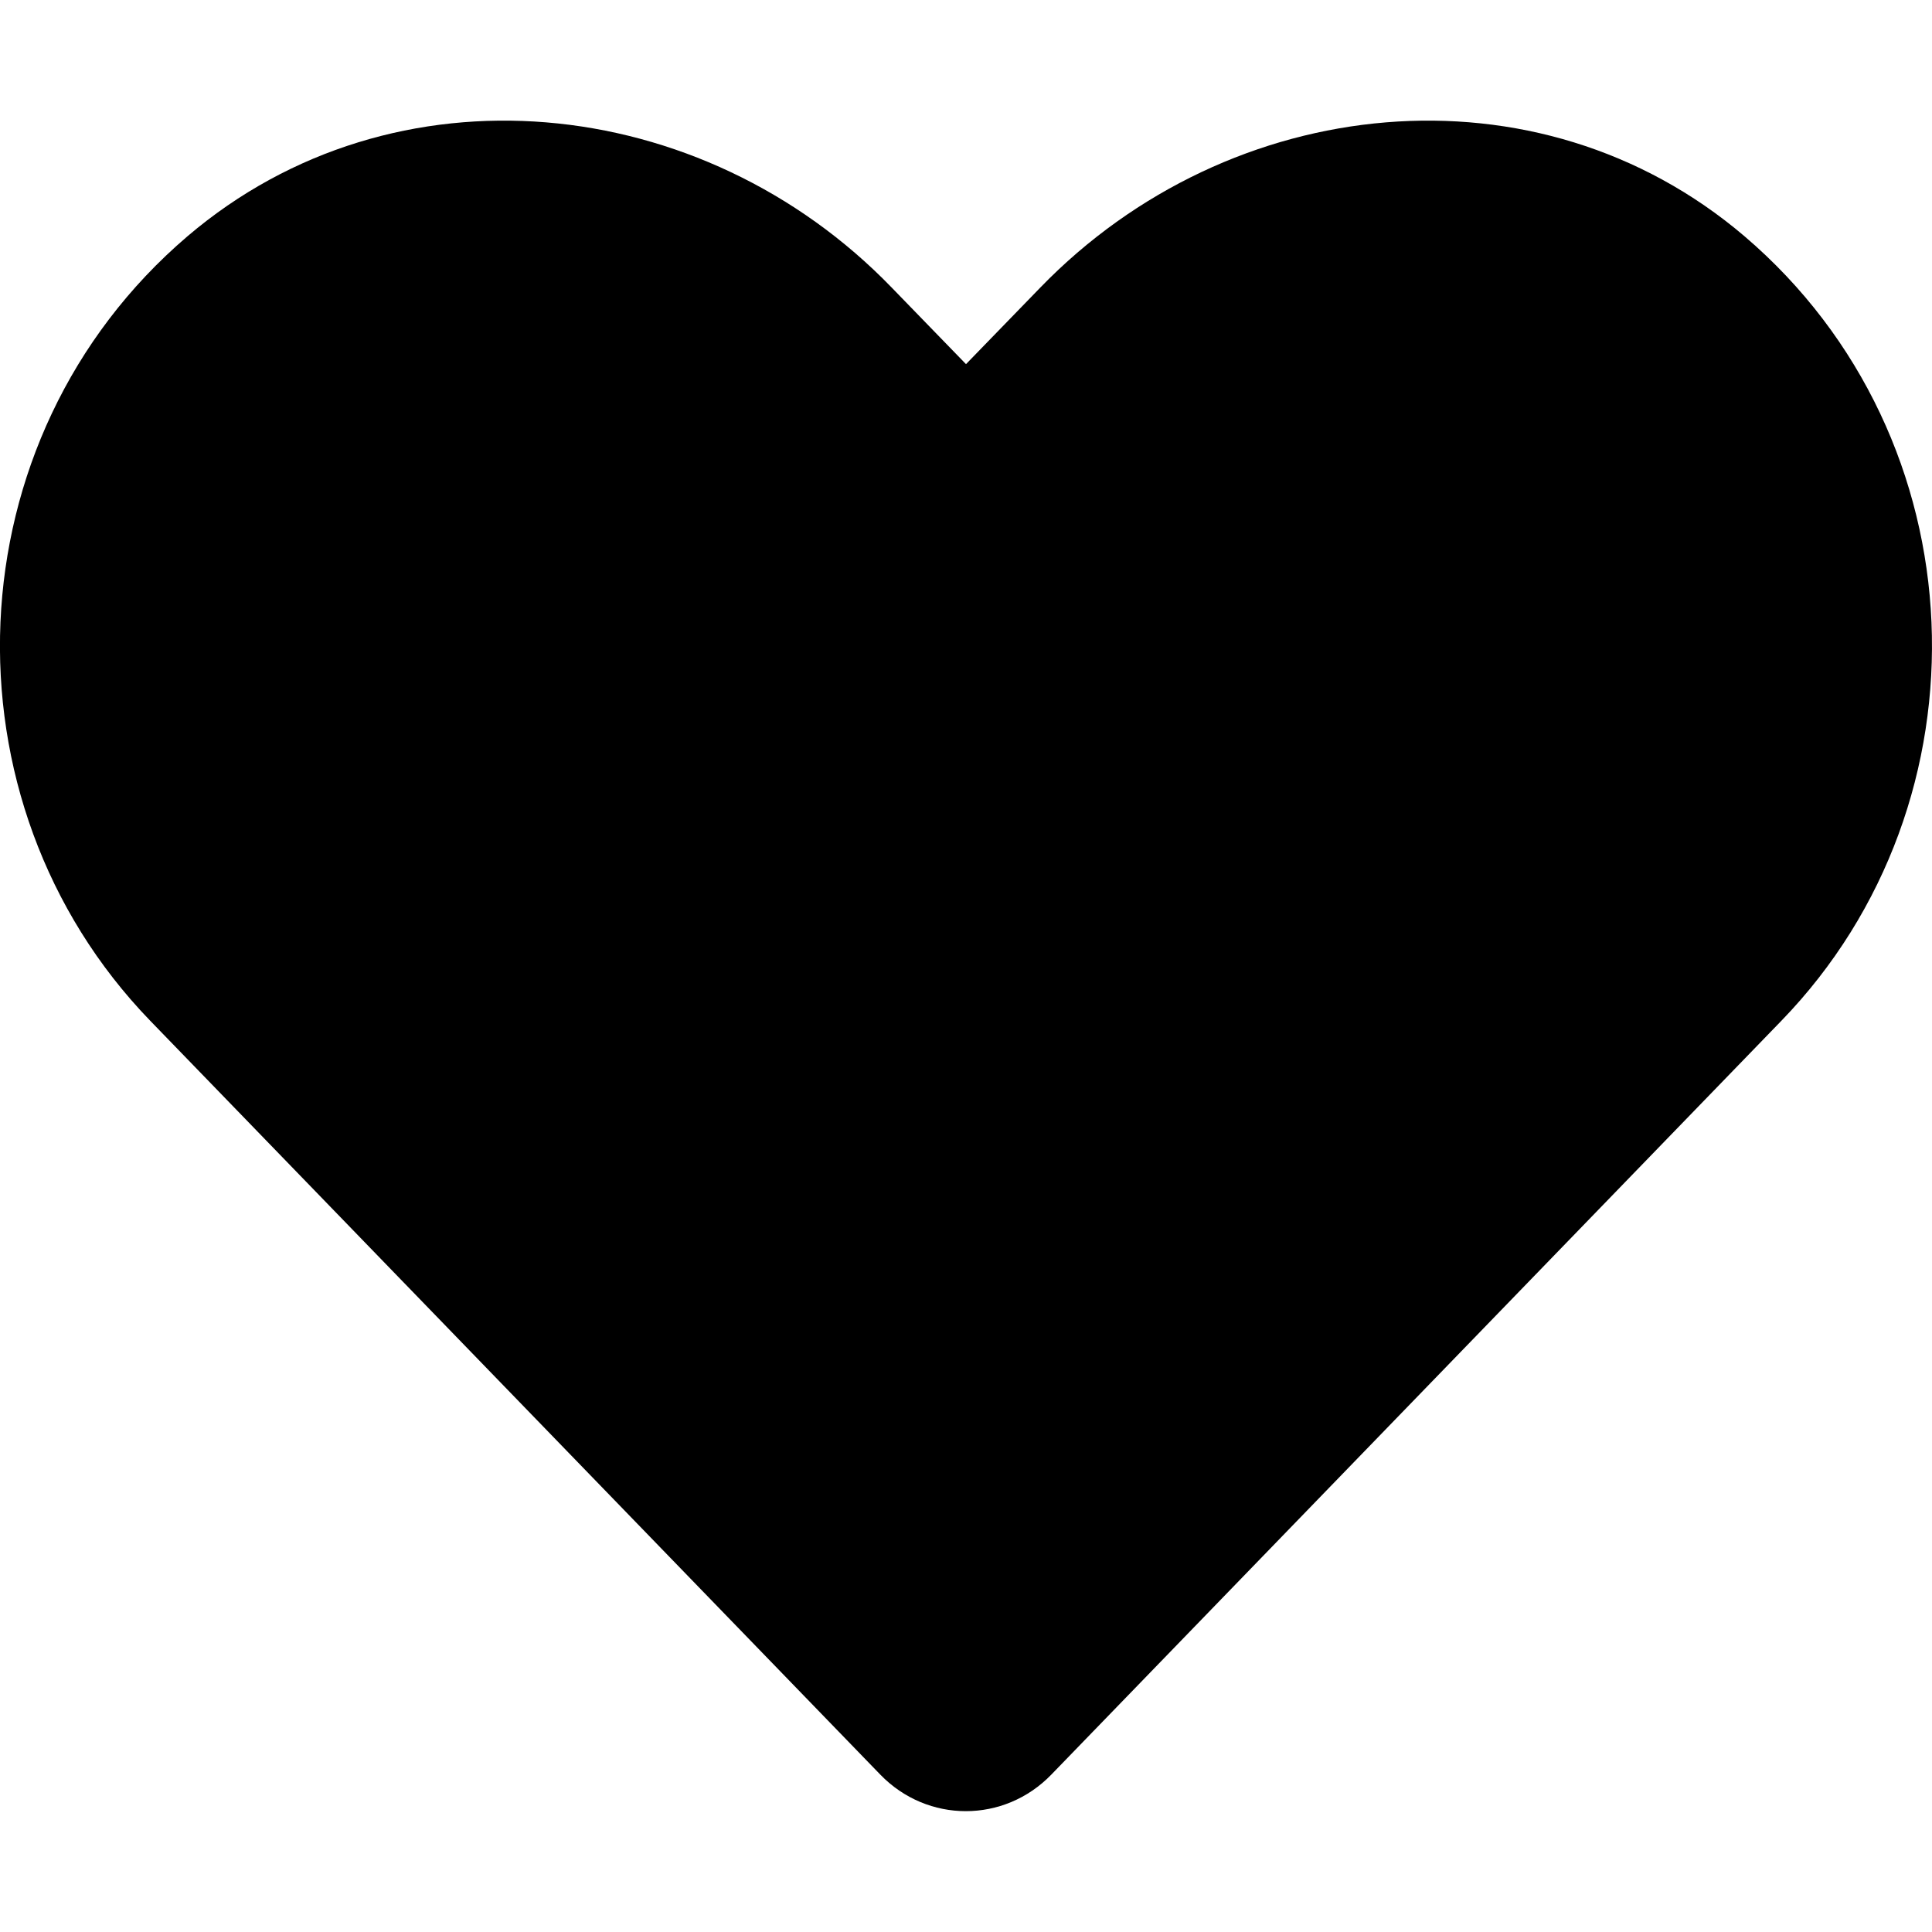
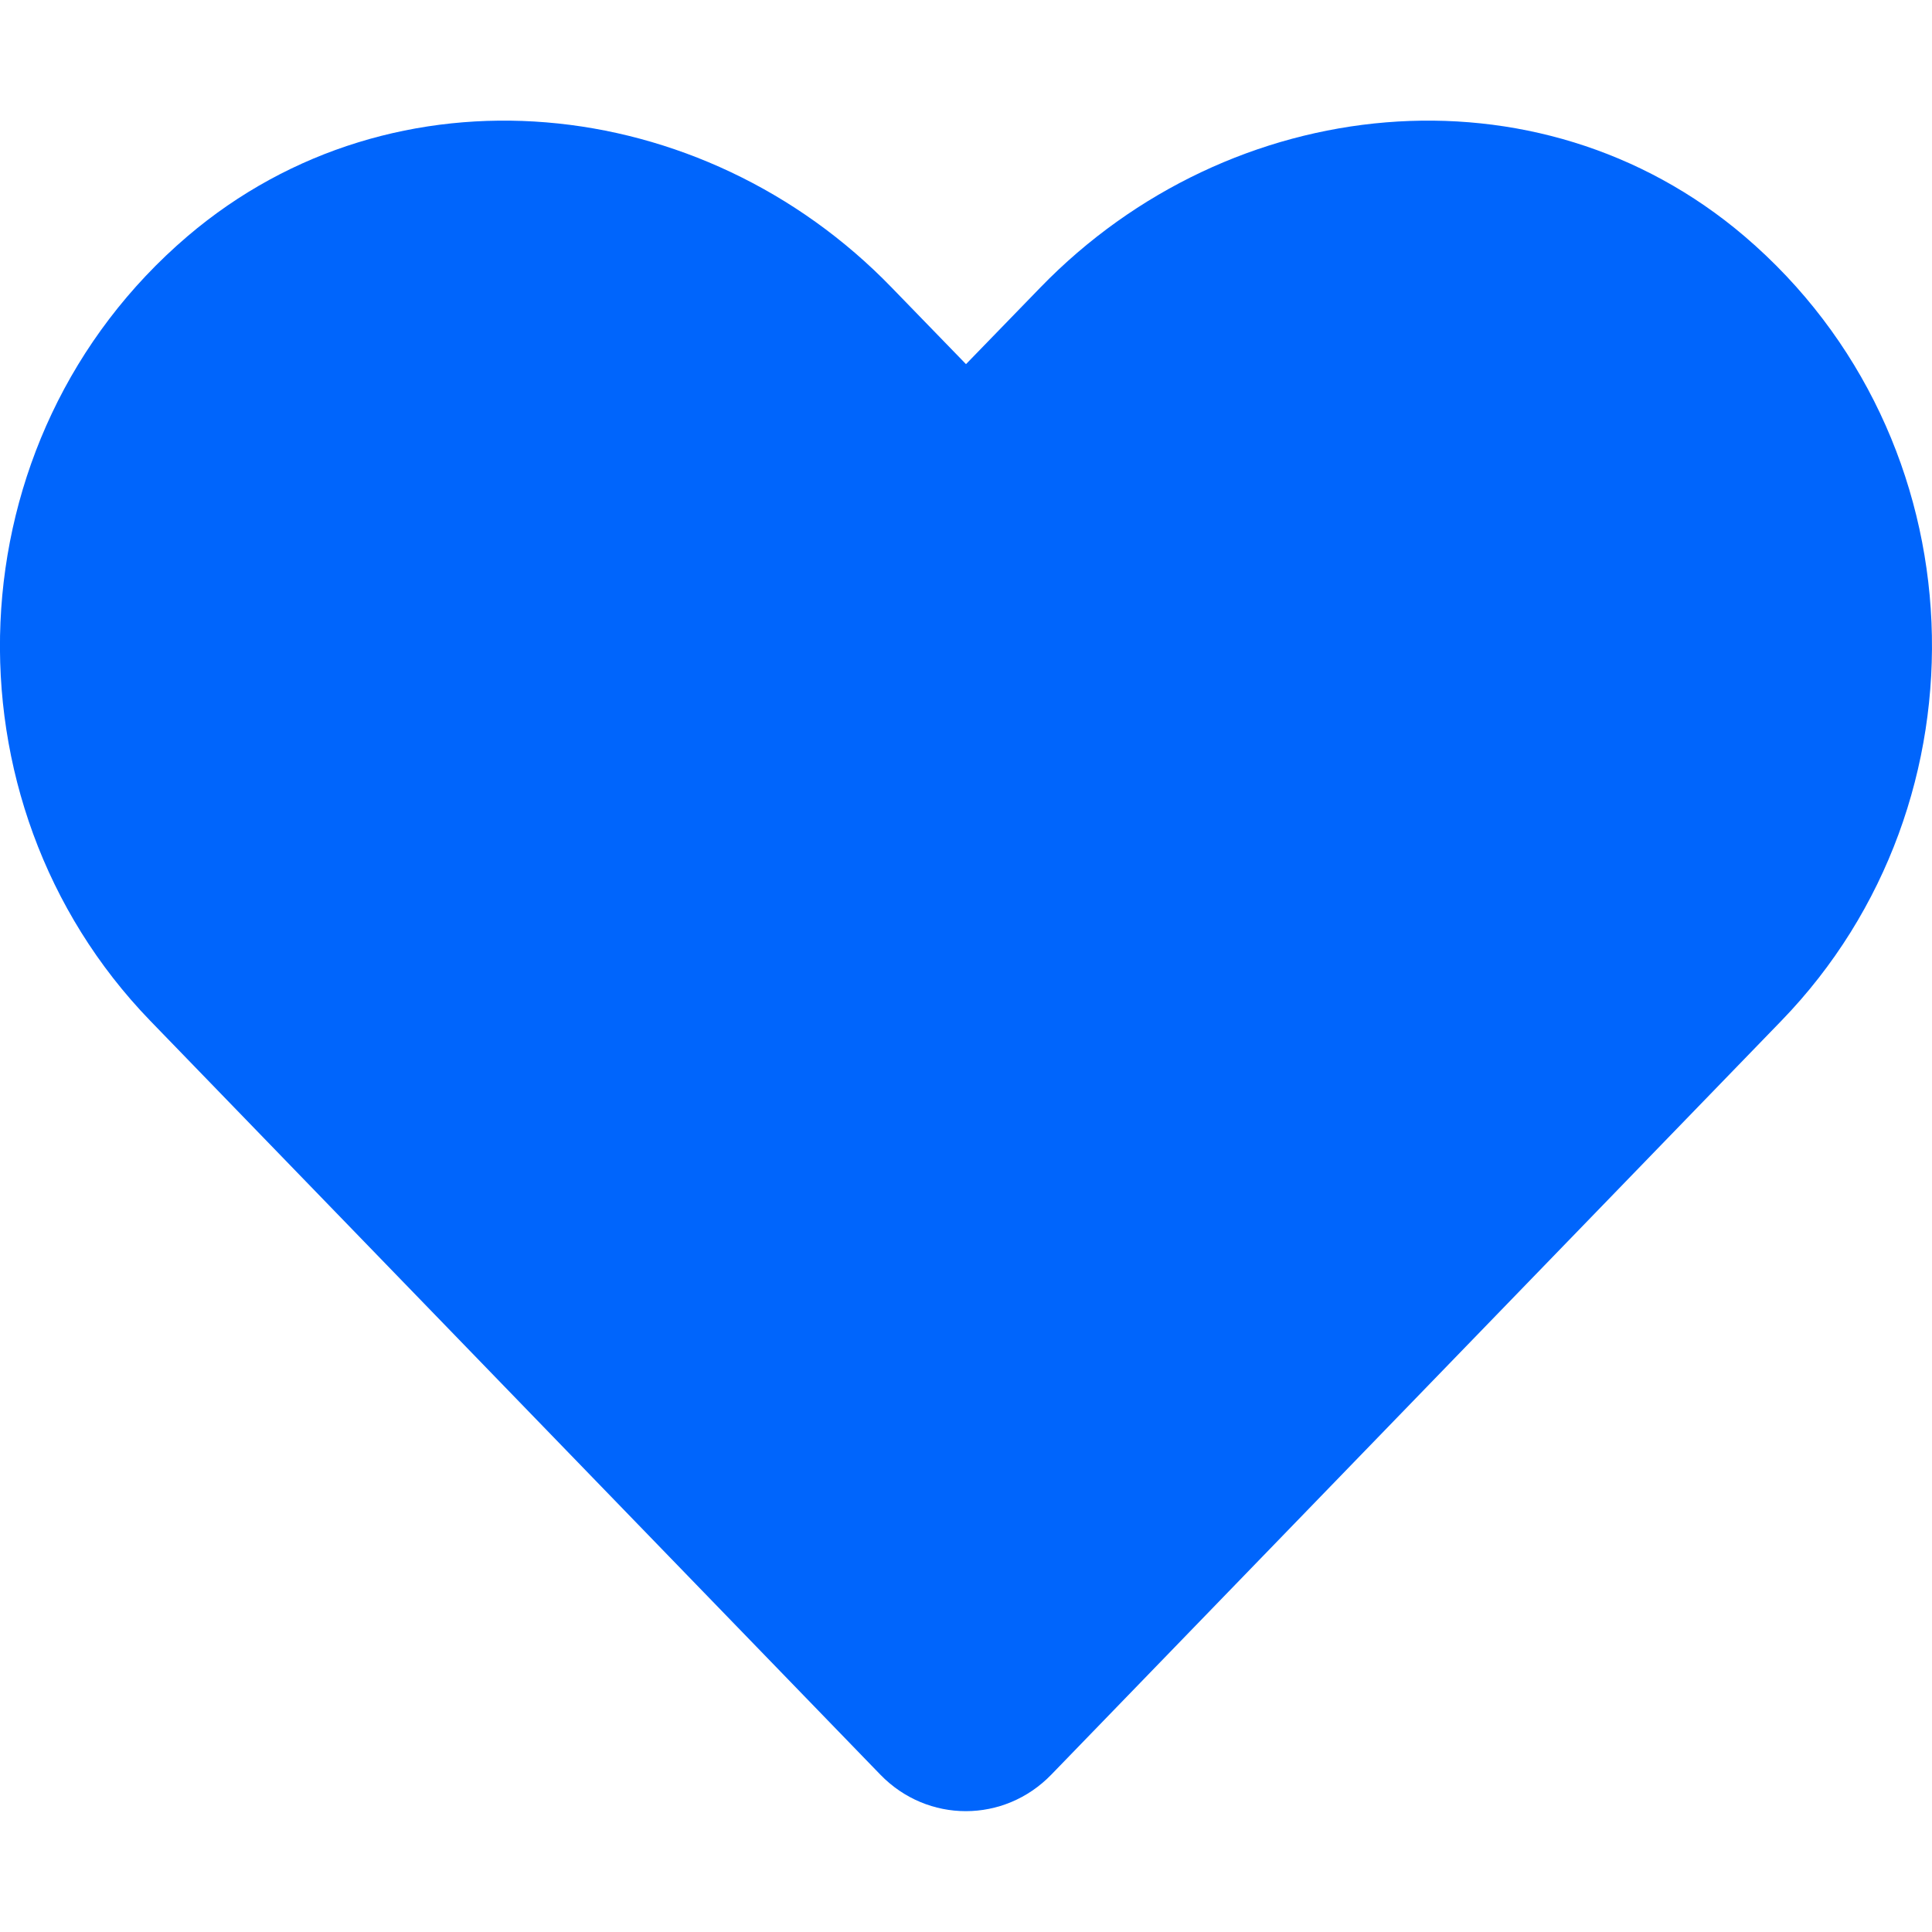
<svg xmlns="http://www.w3.org/2000/svg" width="360pt" height="360pt" viewBox="0 0 360 360" version="1.1">
  <g id="surface1">
-     <path style=" stroke:none;fill-rule:nonzero;fill:rgb(0%,0%,0%);fill-opacity:1;" d="M 325.055 44.016 C 286.523 11.18 229.219 17.086 193.852 53.578 L 180 67.852 L 166.148 53.578 C 130.852 17.086 73.477 11.18 34.945 44.016 C -9.211 81.703 -11.531 149.344 27.984 190.195 L 164.039 330.68 C 172.828 339.75 187.102 339.75 195.891 330.68 L 331.945 190.195 C 371.531 149.344 369.211 81.703 325.055 44.016 Z M 325.055 44.016 " />
+     <path style=" stroke:none;fill-rule:nonzero;fill: #0065fc;fill-opacity:1;" d="M 325.055 44.016 C 286.523 11.18 229.219 17.086 193.852 53.578 L 180 67.852 L 166.148 53.578 C 130.852 17.086 73.477 11.18 34.945 44.016 C -9.211 81.703 -11.531 149.344 27.984 190.195 L 164.039 330.68 C 172.828 339.75 187.102 339.75 195.891 330.68 L 331.945 190.195 C 371.531 149.344 369.211 81.703 325.055 44.016 Z M 325.055 44.016 " />
  </g>
</svg>
